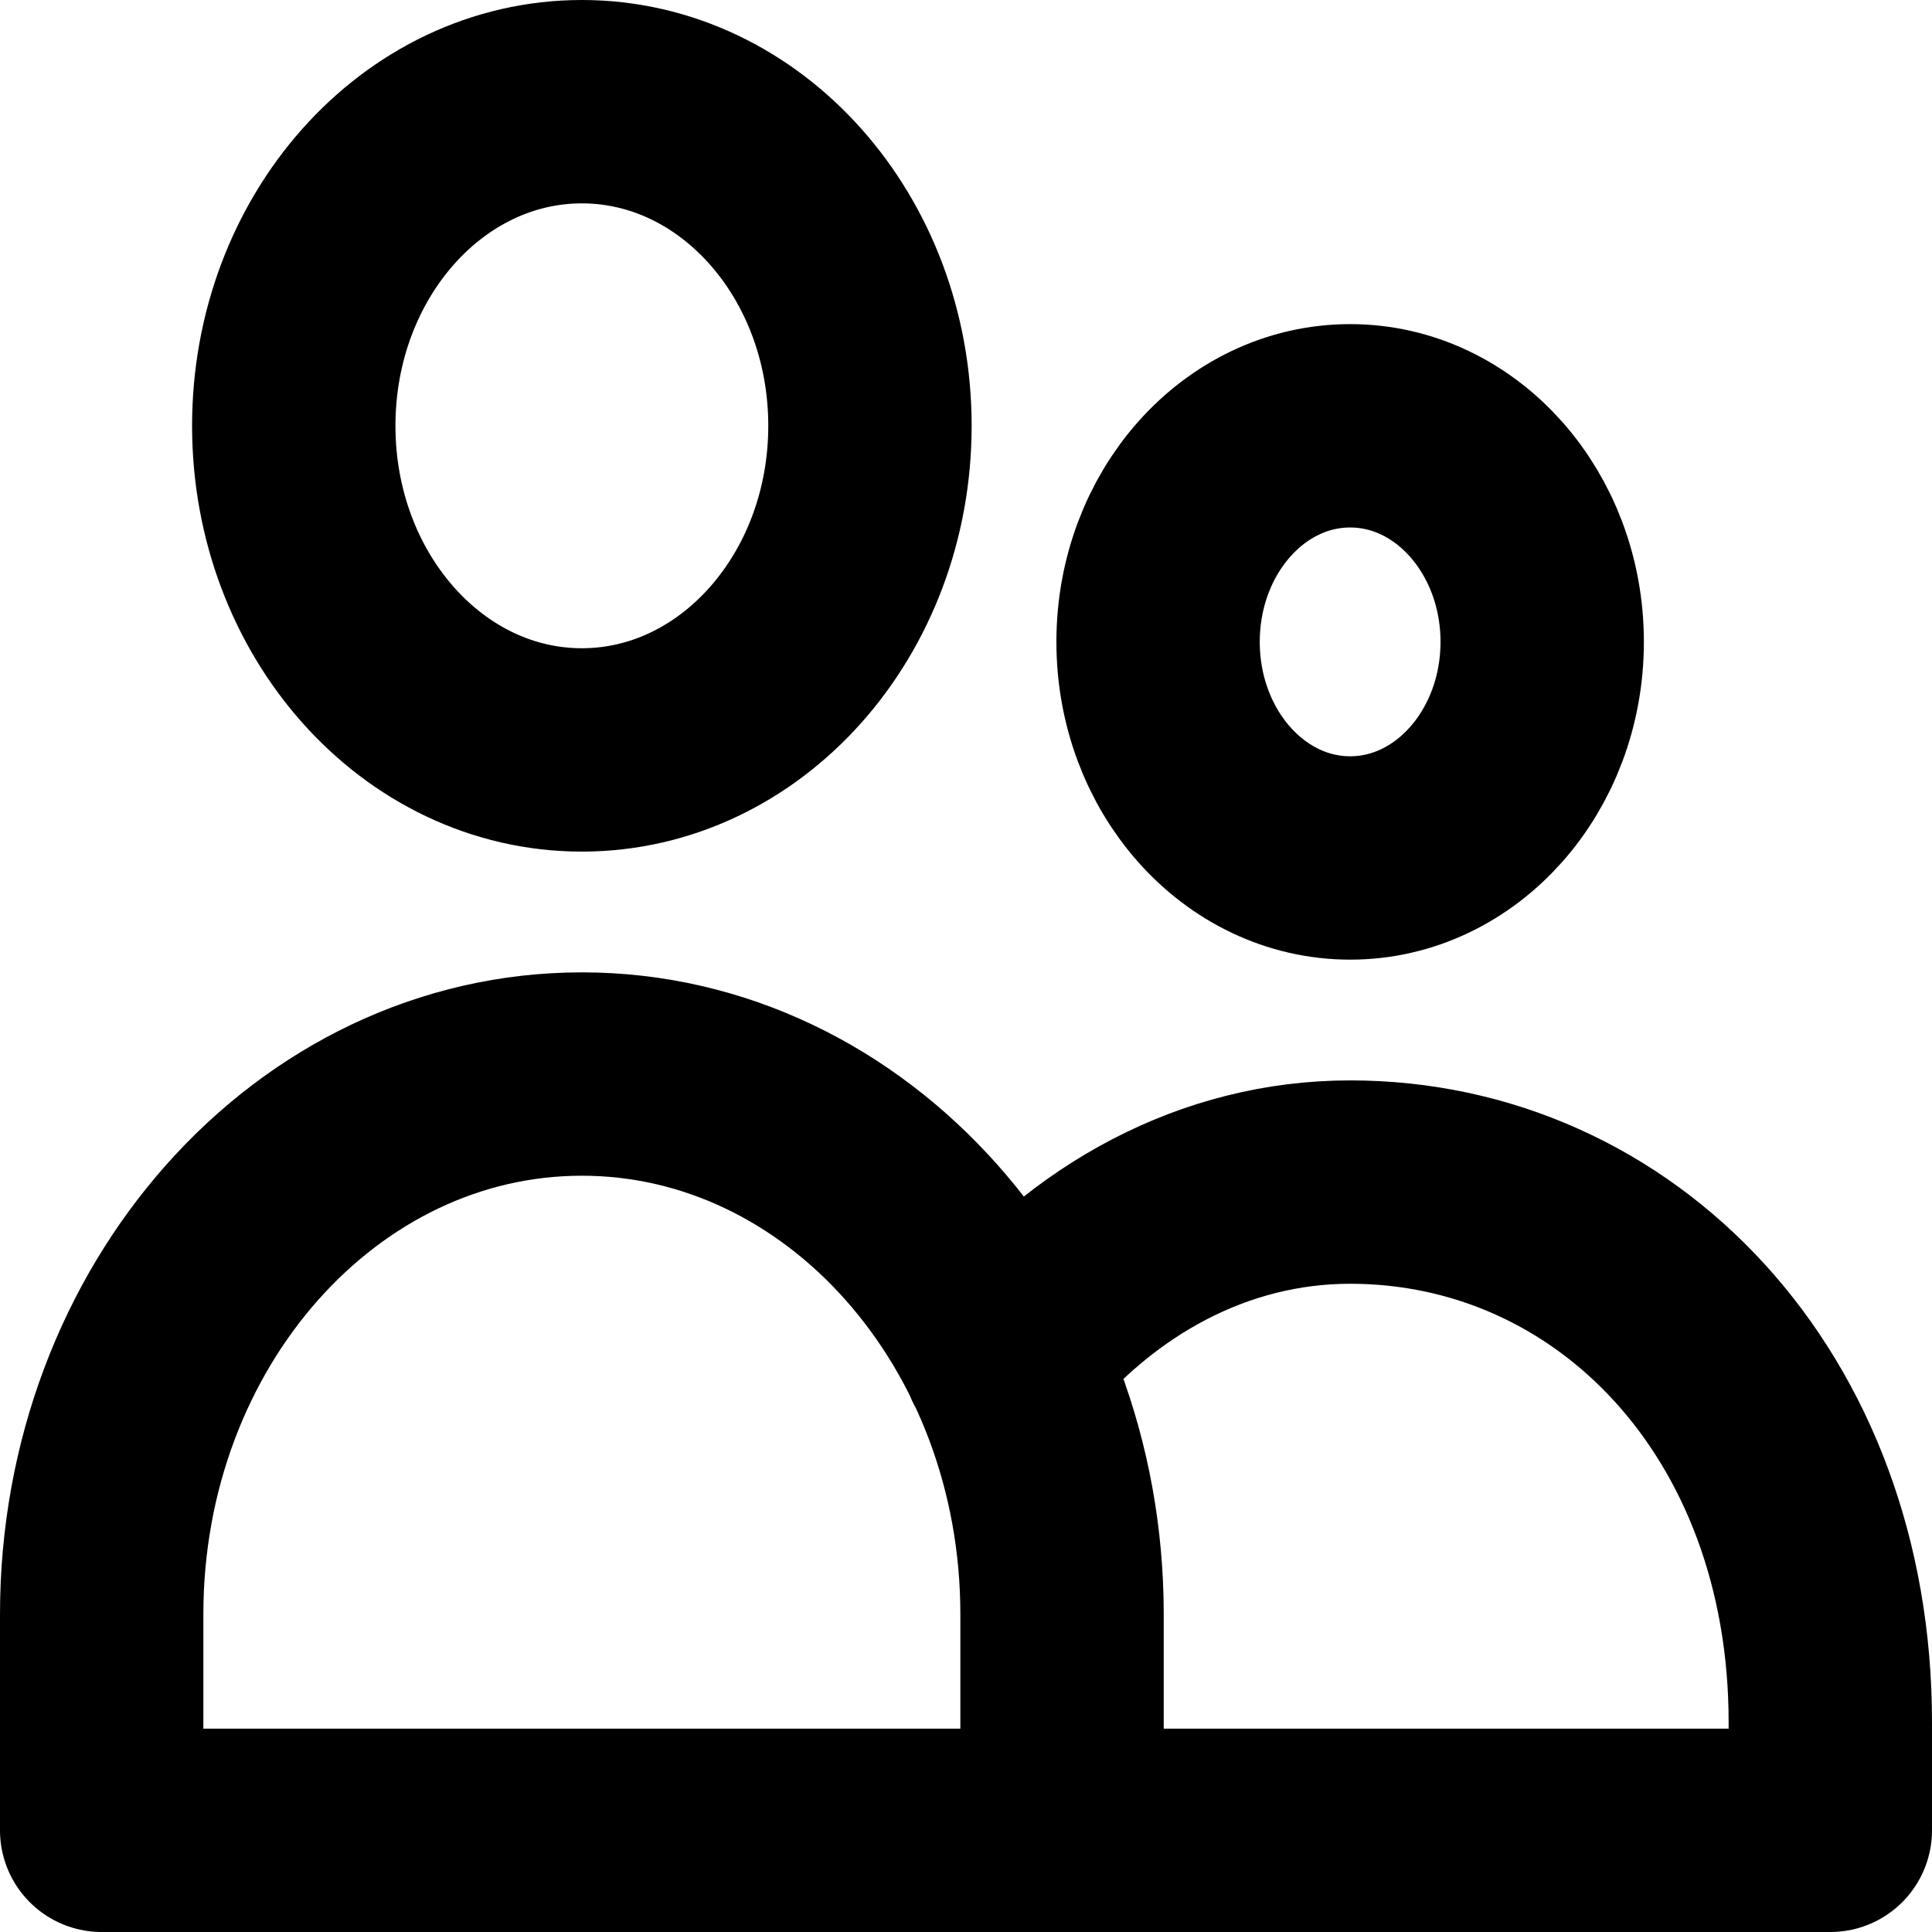
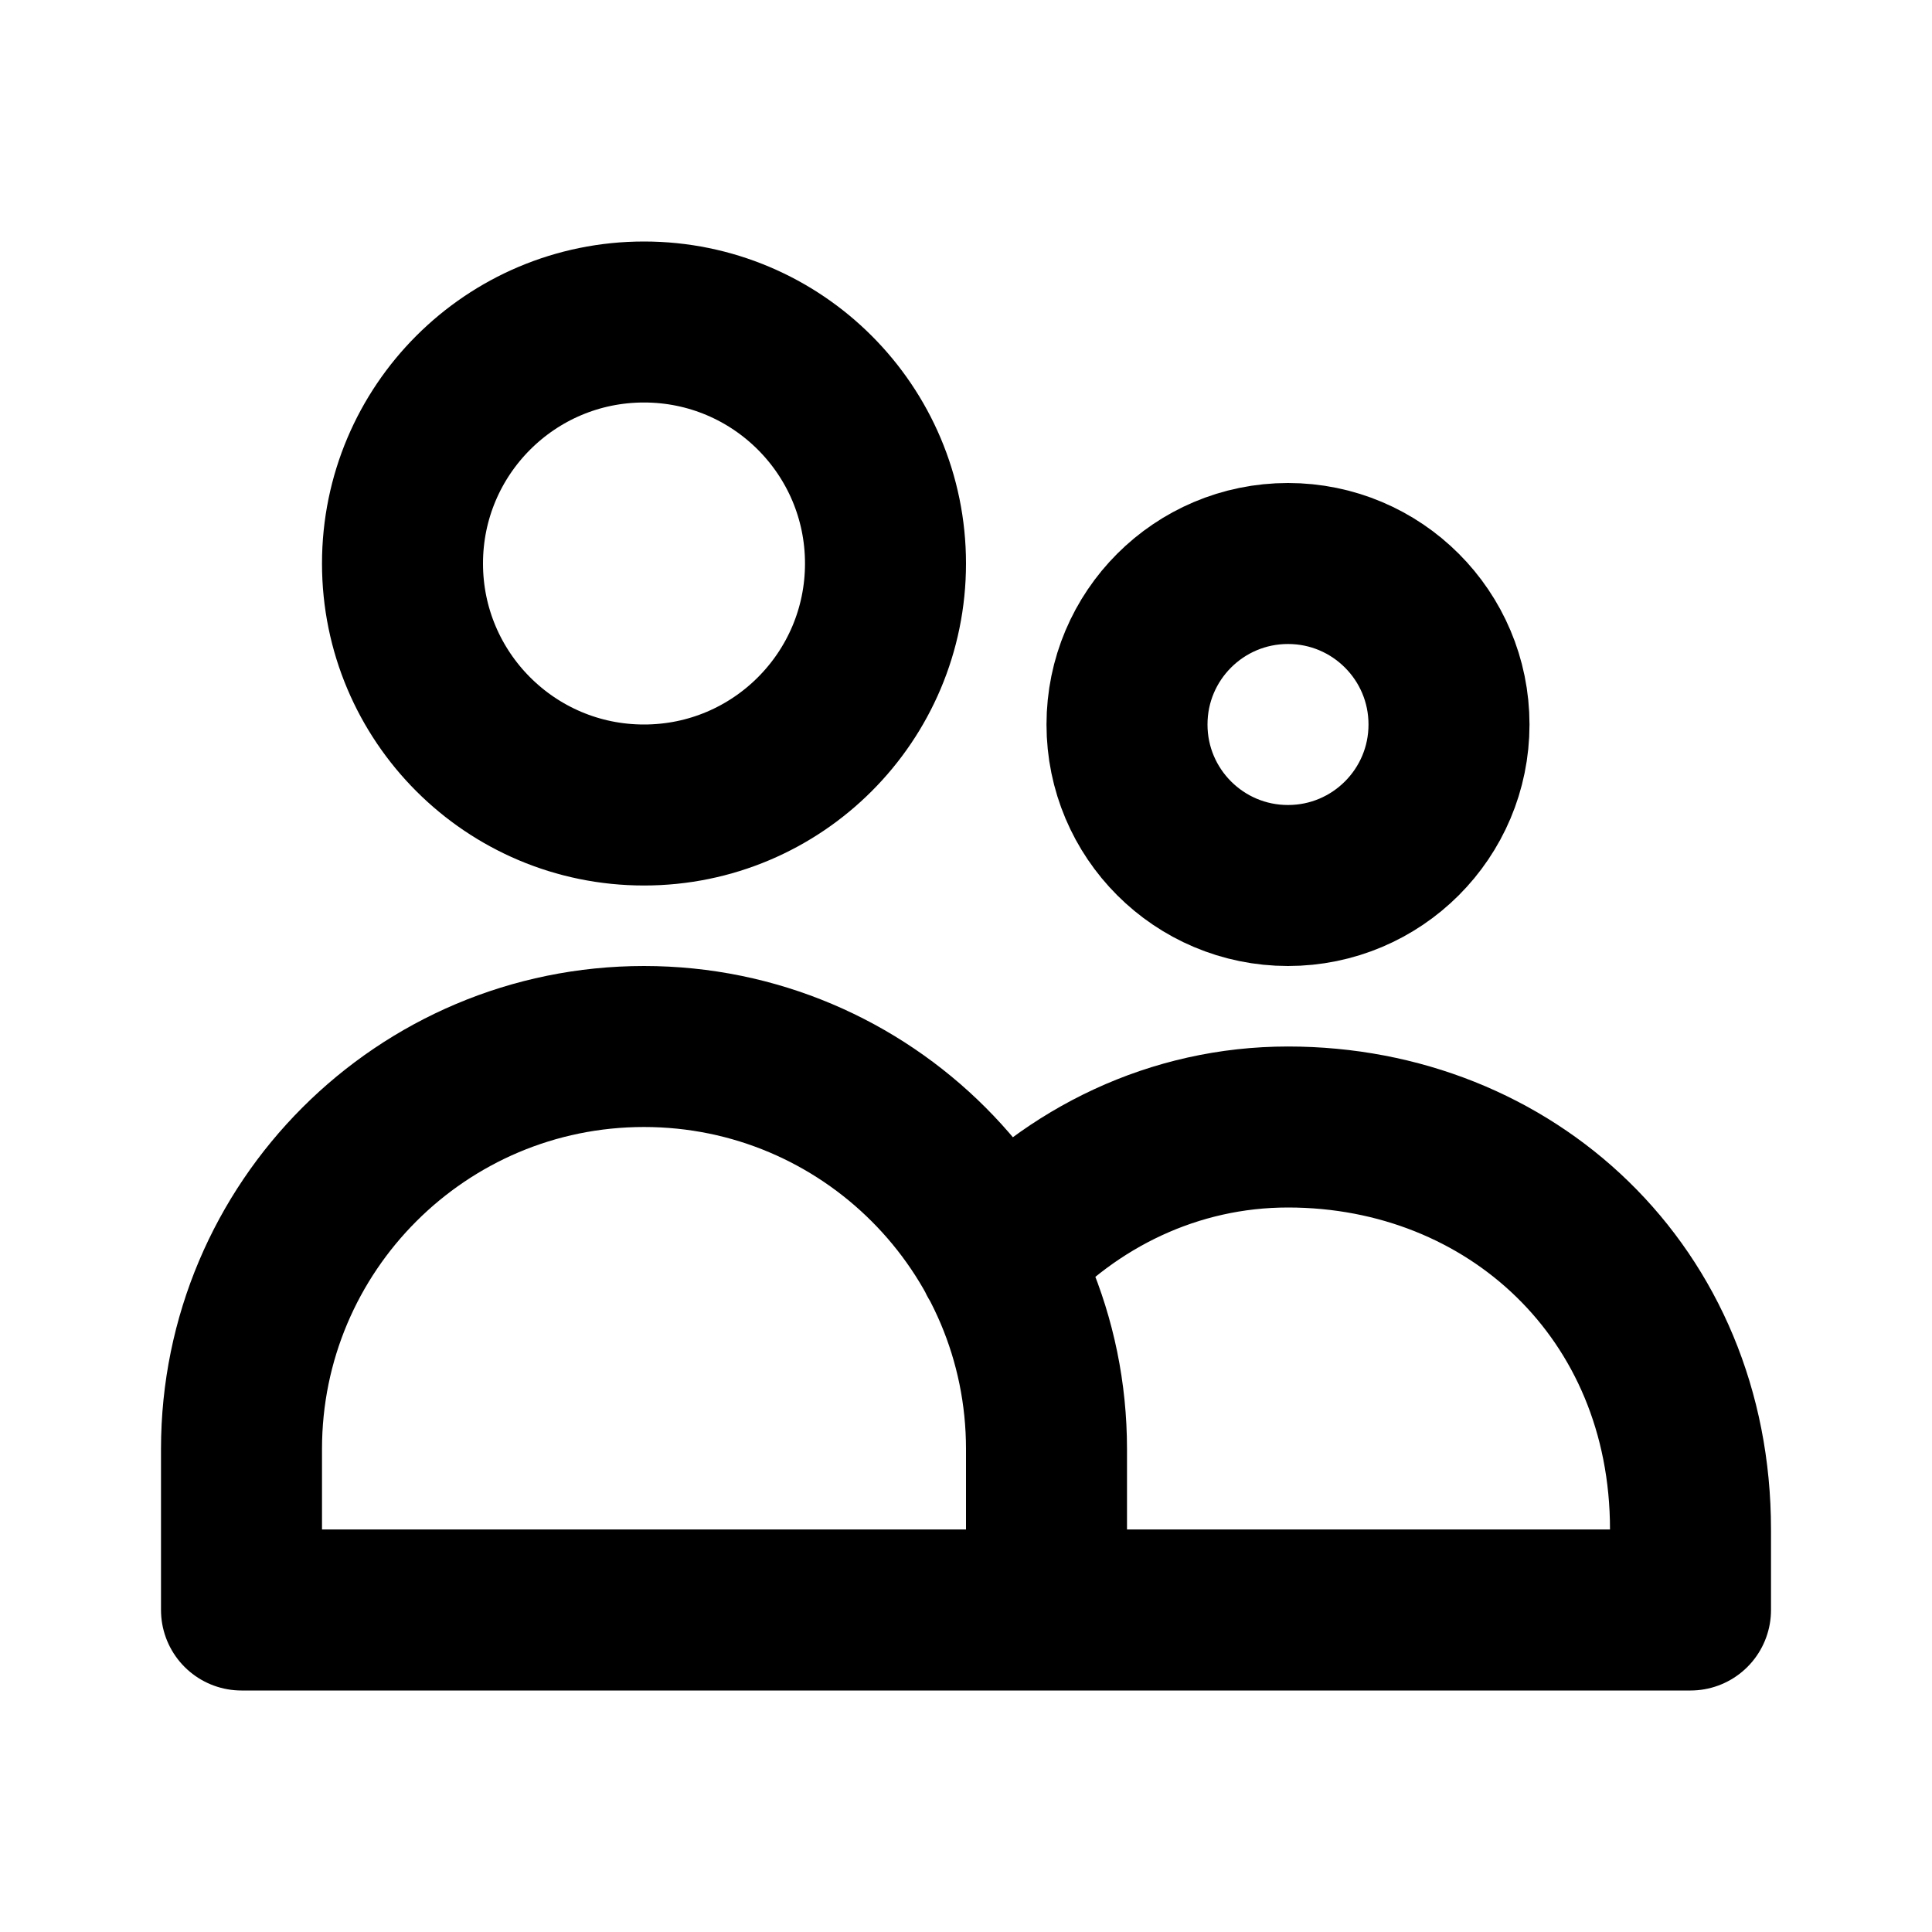
- <svg xmlns="http://www.w3.org/2000/svg" width="38" height="38" viewBox="0 0 38 38" fill="none">
-   <path d="M20.889 36V31.75C20.889 25.882 16.66 21.125 11.444 21.125C6.228 21.125 2 25.882 2 31.75V36H20.889ZM20.889 36H36V33.875C36 27.616 31.771 23.25 26.556 23.25C23.886 23.25 21.475 24.579 19.757 26.716M17.111 8.375C17.111 11.896 14.574 14.75 11.444 14.75C8.315 14.75 5.778 11.896 5.778 8.375C5.778 4.854 8.315 2 11.444 2C14.574 2 17.111 4.854 17.111 8.375ZM30.333 12.625C30.333 14.972 28.642 16.875 26.556 16.875C24.469 16.875 22.778 14.972 22.778 12.625C22.778 10.278 24.469 8.375 26.556 8.375C28.642 8.375 30.333 10.278 30.333 12.625Z" stroke="black" stroke-width="4" stroke-linecap="round" stroke-linejoin="round" />
+ <svg xmlns="http://www.w3.org/2000/svg" width="800px" height="800px" viewBox="0 0 24 24" fill="none">
+   <path d="M13 20V18C13 15.239 10.761 13 8 13C5.239 13 3 15.239 3 18V20H13ZM13 20H21V19C21 16.055 18.761 14 16 14C14.587 14 13.31 14.626 12.401 15.631M11 7C11 8.657 9.657 10 8 10C6.343 10 5 8.657 5 7C5 5.343 6.343 4 8 4C9.657 4 11 5.343 11 7ZM18 9C18 10.105 17.105 11 16 11C14.895 11 14 10.105 14 9C14 7.895 14.895 7 16 7C17.105 7 18 7.895 18 9Z" stroke="#000000" stroke-width="2" stroke-linecap="round" stroke-linejoin="round" />
</svg>
